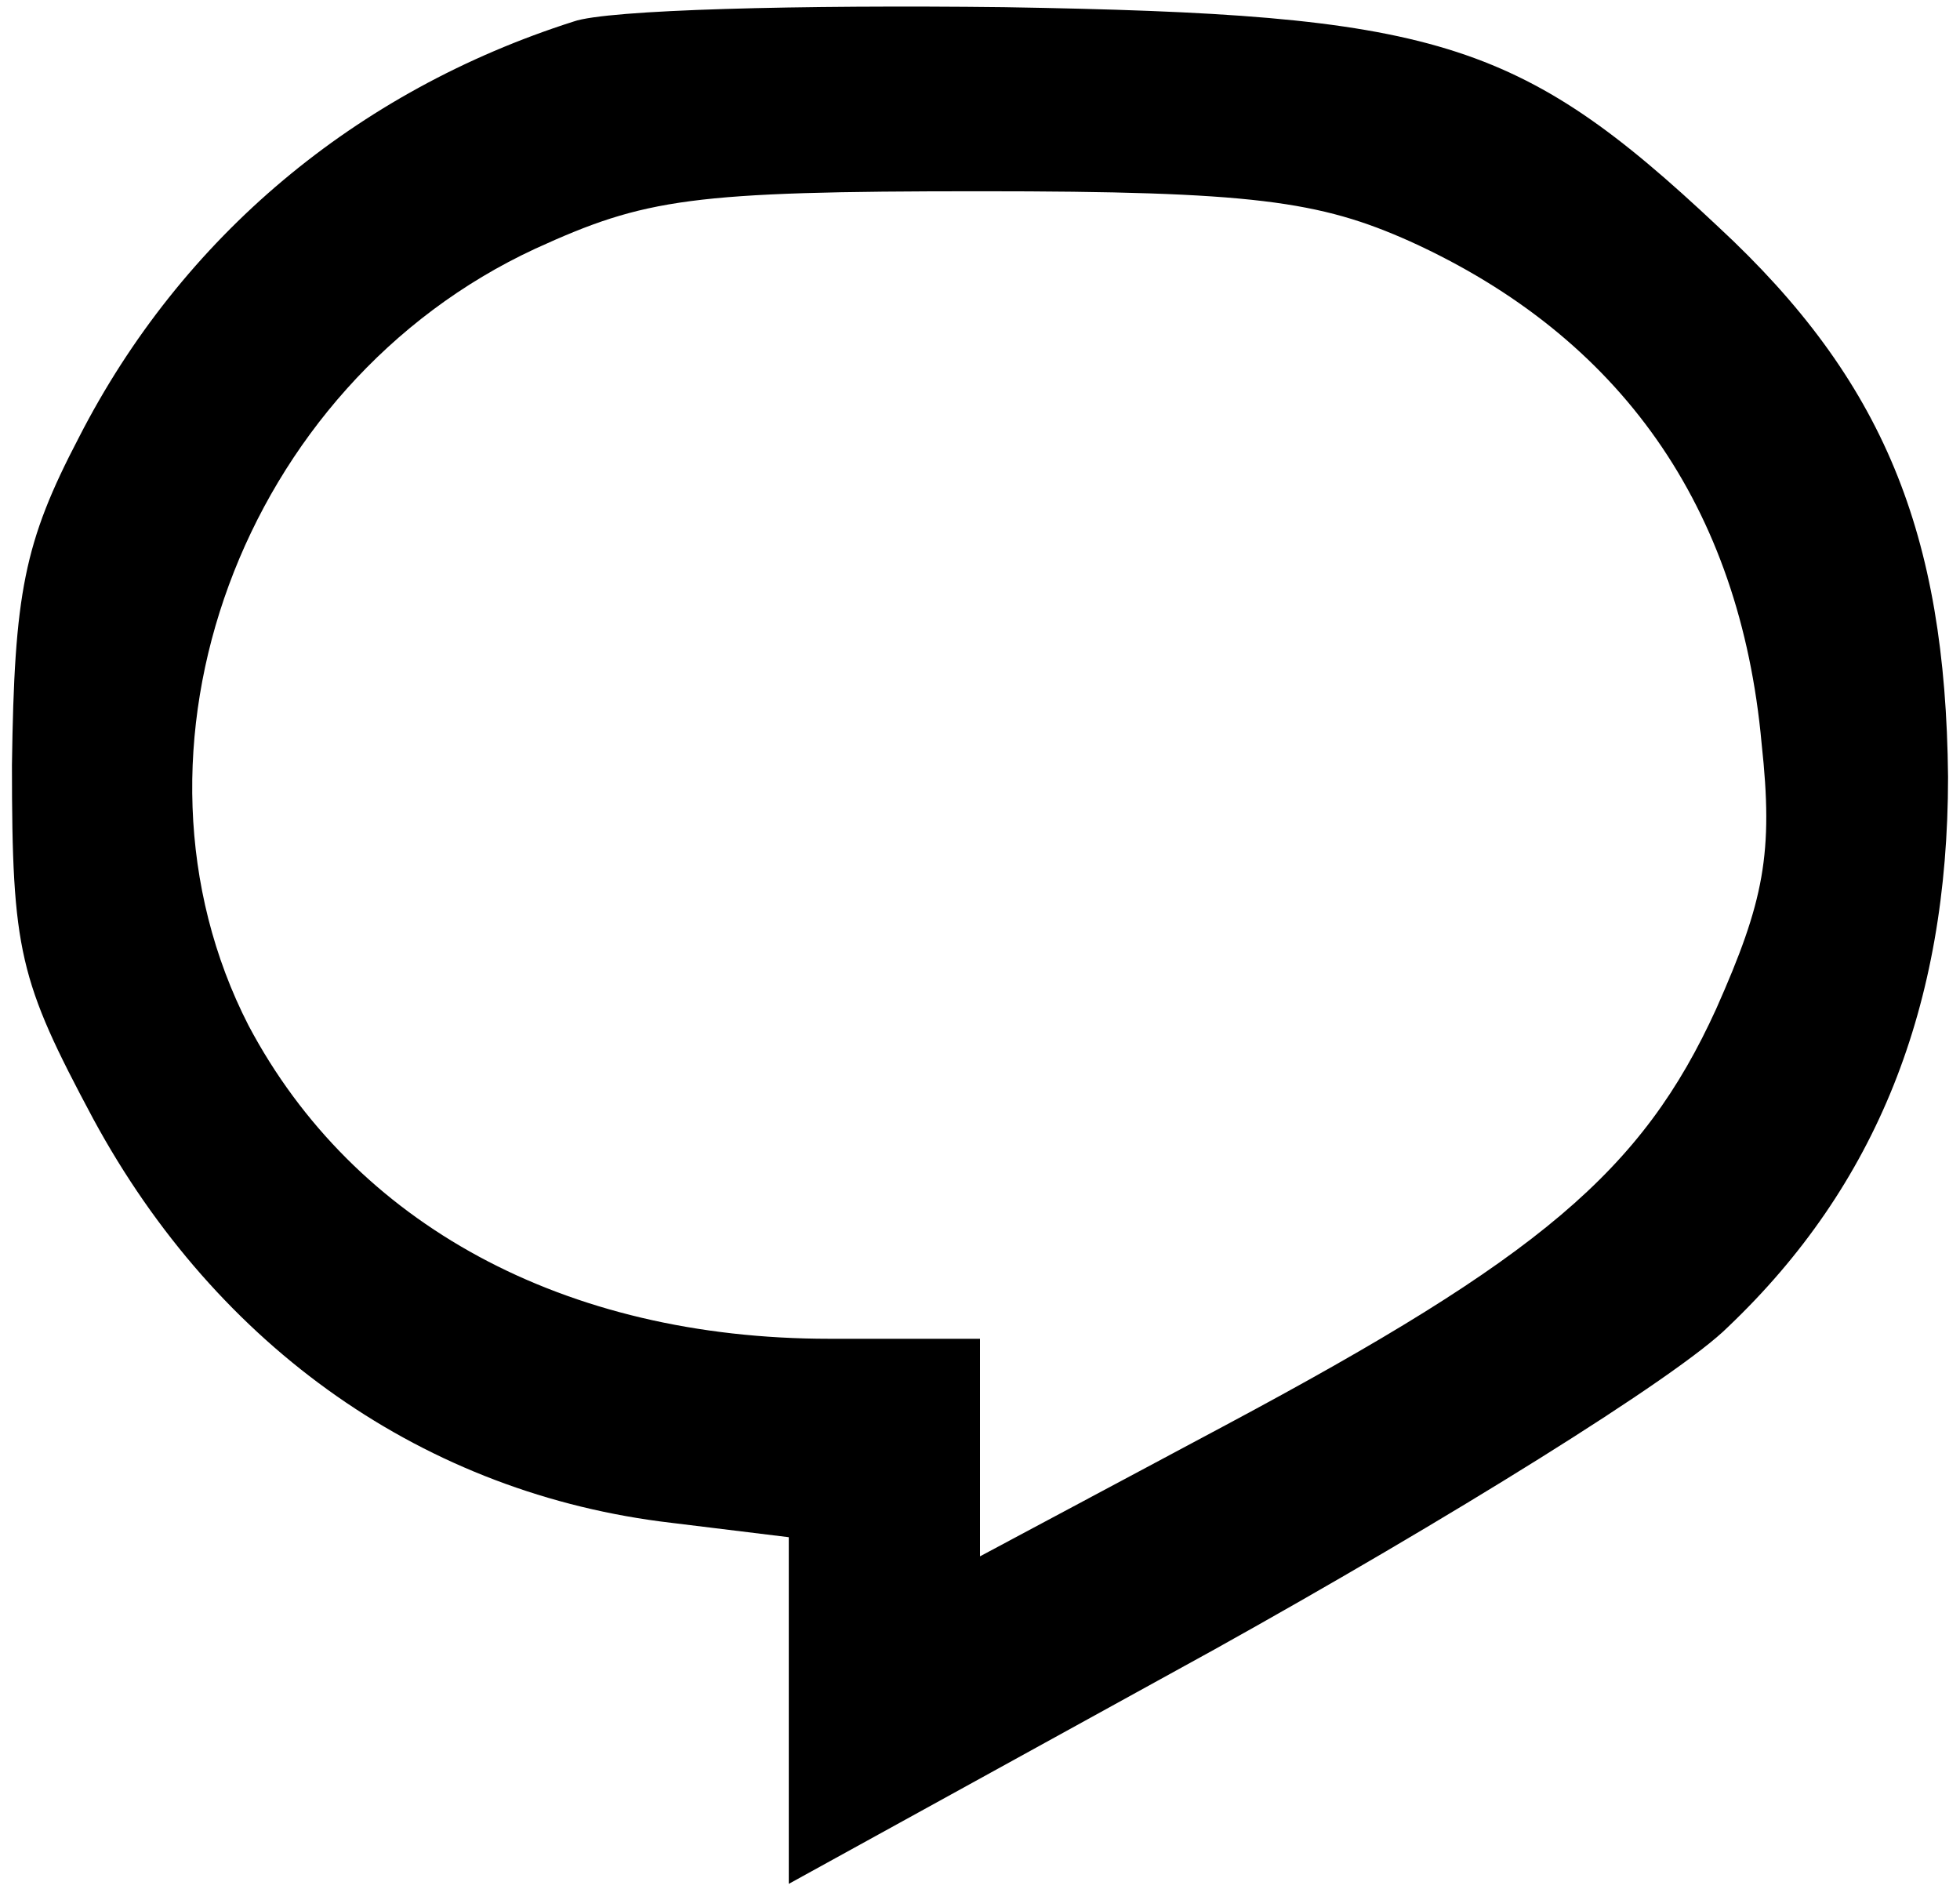
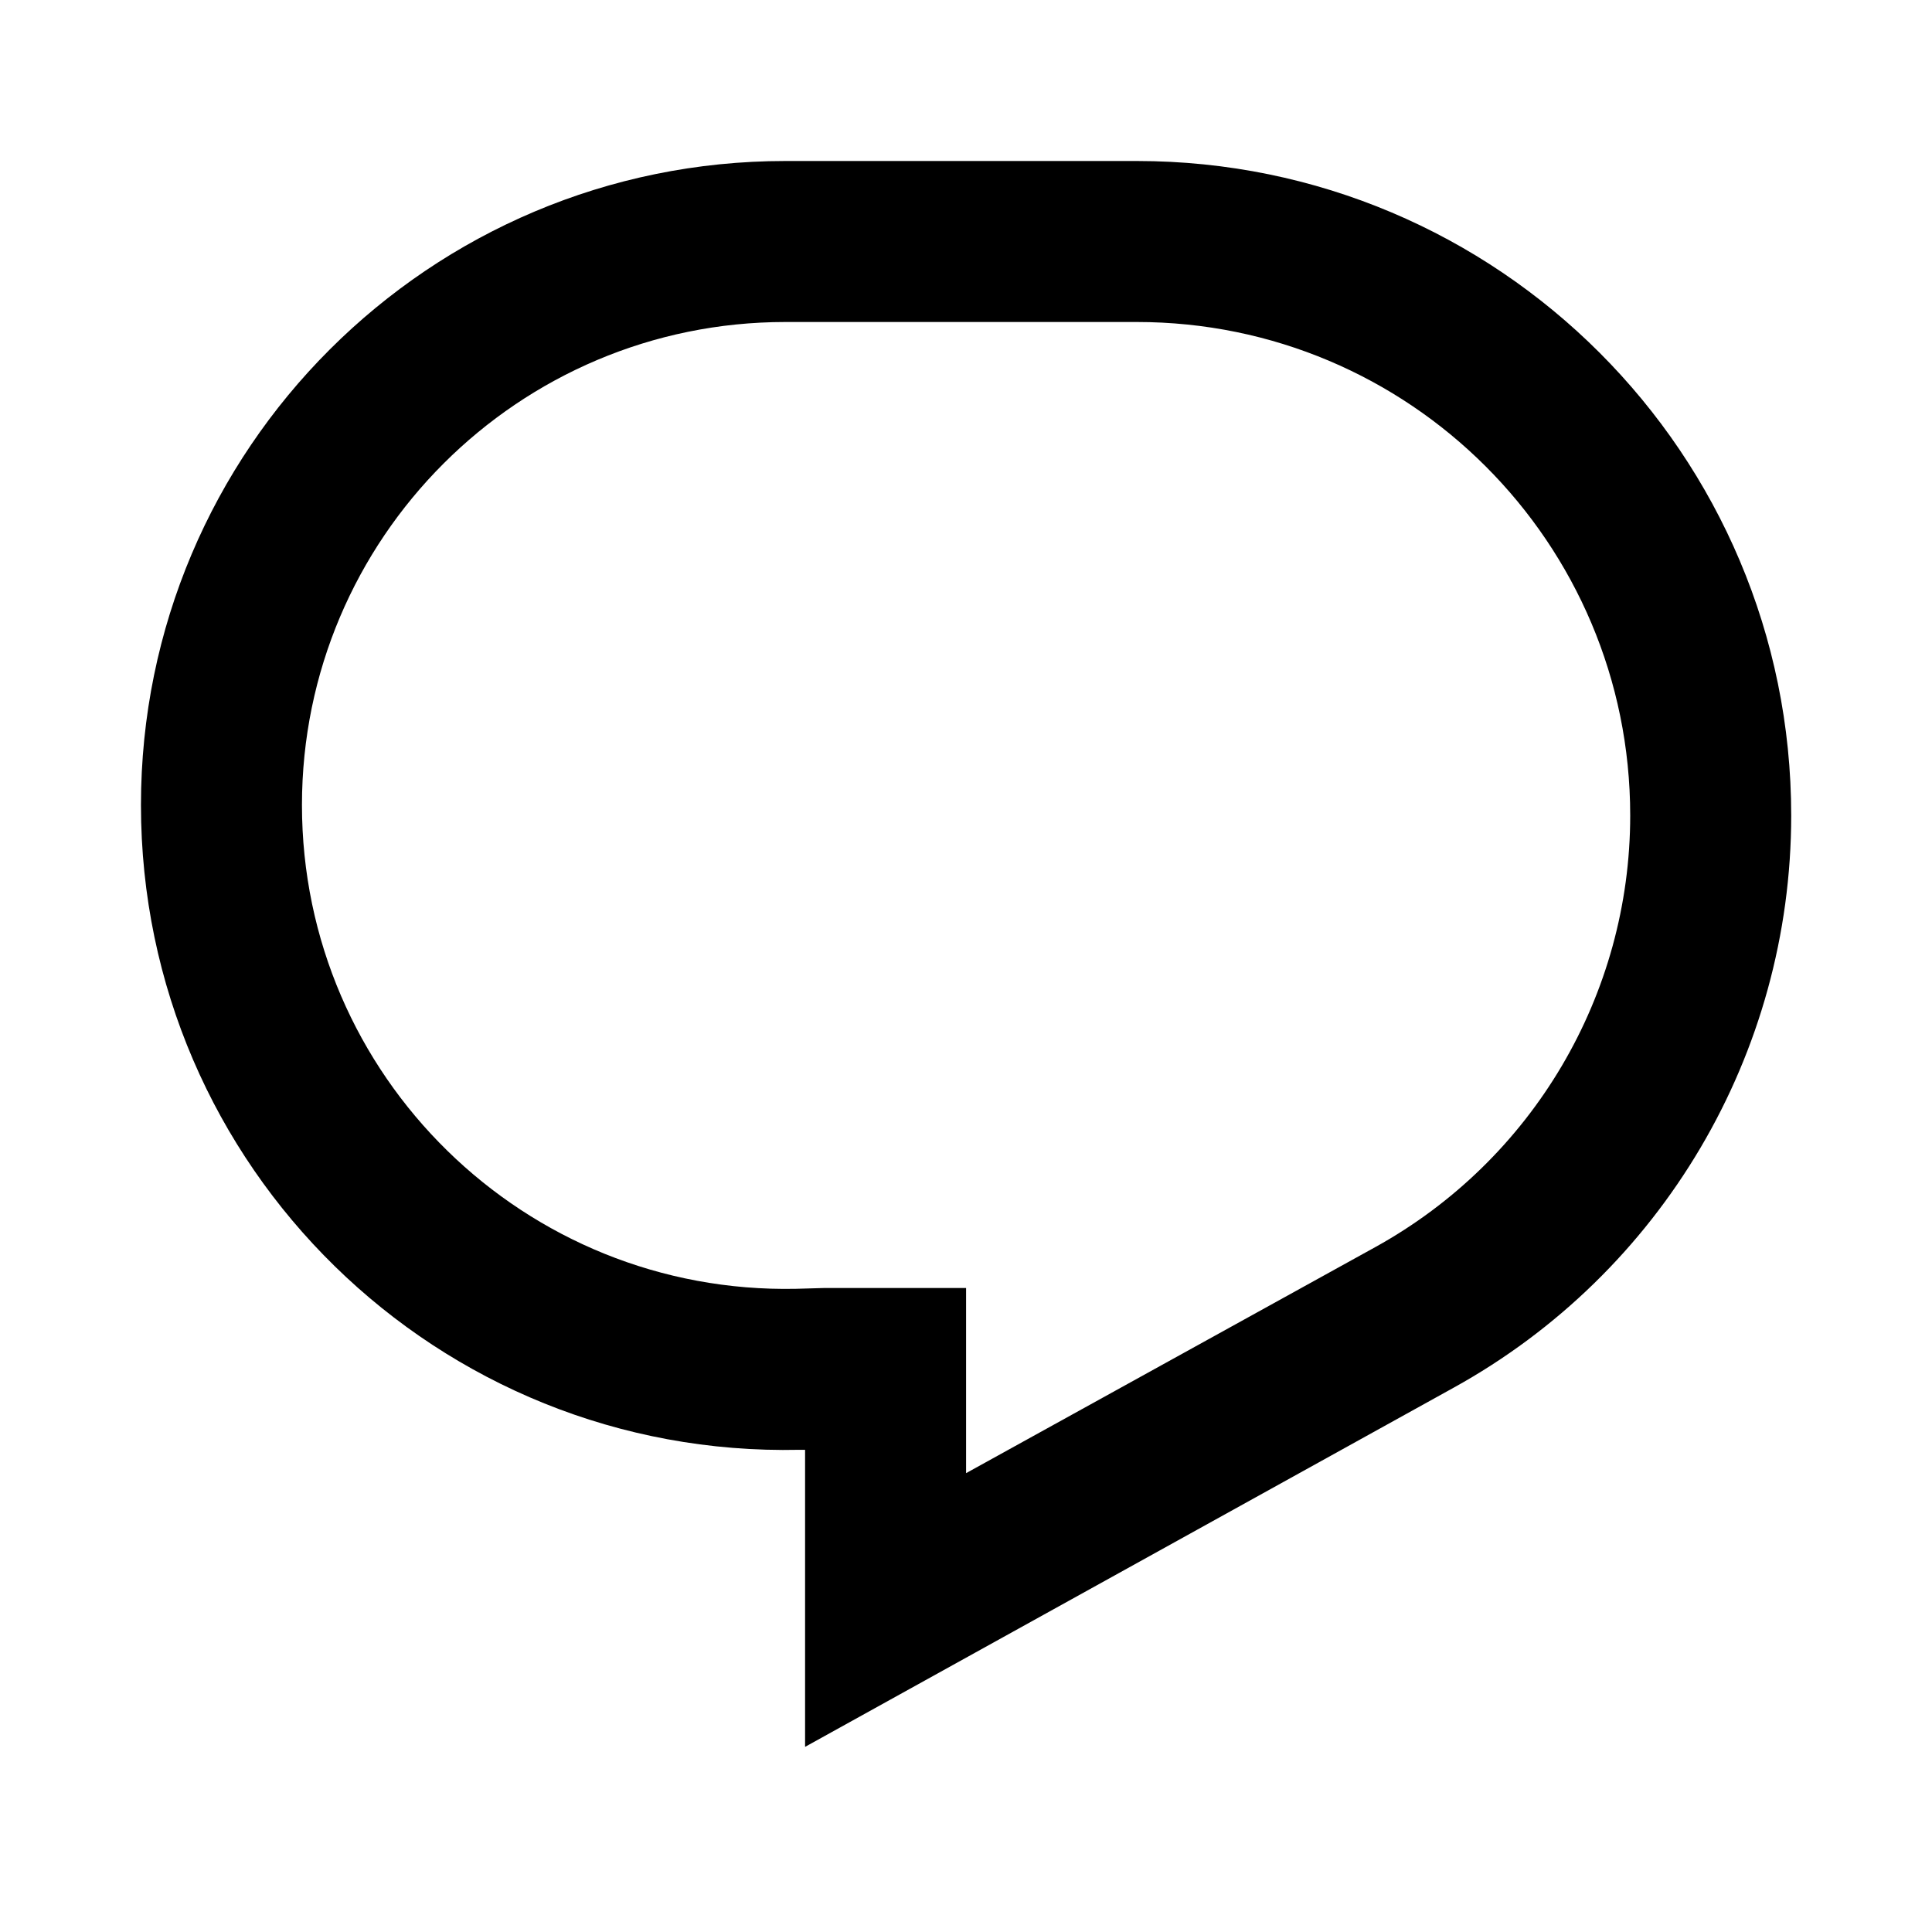
- <svg xmlns="http://www.w3.org/2000/svg" version="1.0" width="82pt" height="79pt" viewBox="0 0 82 79" preserveAspectRatio="xMidYMid meet">
-   <g transform="translate(0,79) scale(0.1,-0.1)" fill="currentColor" stroke="none">
-     <path d="M240 781 c-91 -29 -164 -90 -207 -174 -23 -44 -27 -65 -28 -137 0 -78 3 -90 34 -148 52 -96 139 -157 242 -169 l49 -6 0 -73 0 -72 178 98 c97 54 194 114 215 135 62 59 92 134 92 230 -1 102 -27 166 -96 230 -84 79 -119 89 -299 92 -85 1 -166 -1 -180 -6z m350 -92 c88 -40 138 -111 147 -210 5 -46 1 -66 -19 -111 -31 -68 -74 -104 -205 -174 l-103 -55 0 45 0 46 -63 0 c-111 0 -199 48 -243 131 -59 115 -3 268 120 325 46 21 65 24 186 24 114 0 142 -4 180 -21z" />
+ <svg viewBox="0 0 24 24" aria-hidden="true" width="1.75rem">
+   <g fill="currentColor">
+     <path d="M1.751 10c0-4.42 3.584-8 8.005-8h4.366c4.49 0 8.129 3.64 8.129 8.13 0 2.96-1.607 5.68-4.196 7.11l-8.054 4.46v-3.69h-.067c-4.49.1-8.183-3.51-8.183-8.01zm8.005-6c-3.317 0-6.005 2.69-6.005 6 0 3.37 2.77 6.08 6.138 6.01l.351-.01h1.761v2.3l5.087-2.81c1.951-1.08 3.163-3.13 3.163-5.36 0-3.39-2.744-6.13-6.129-6.13H9.756z" />
  </g>
</svg>
